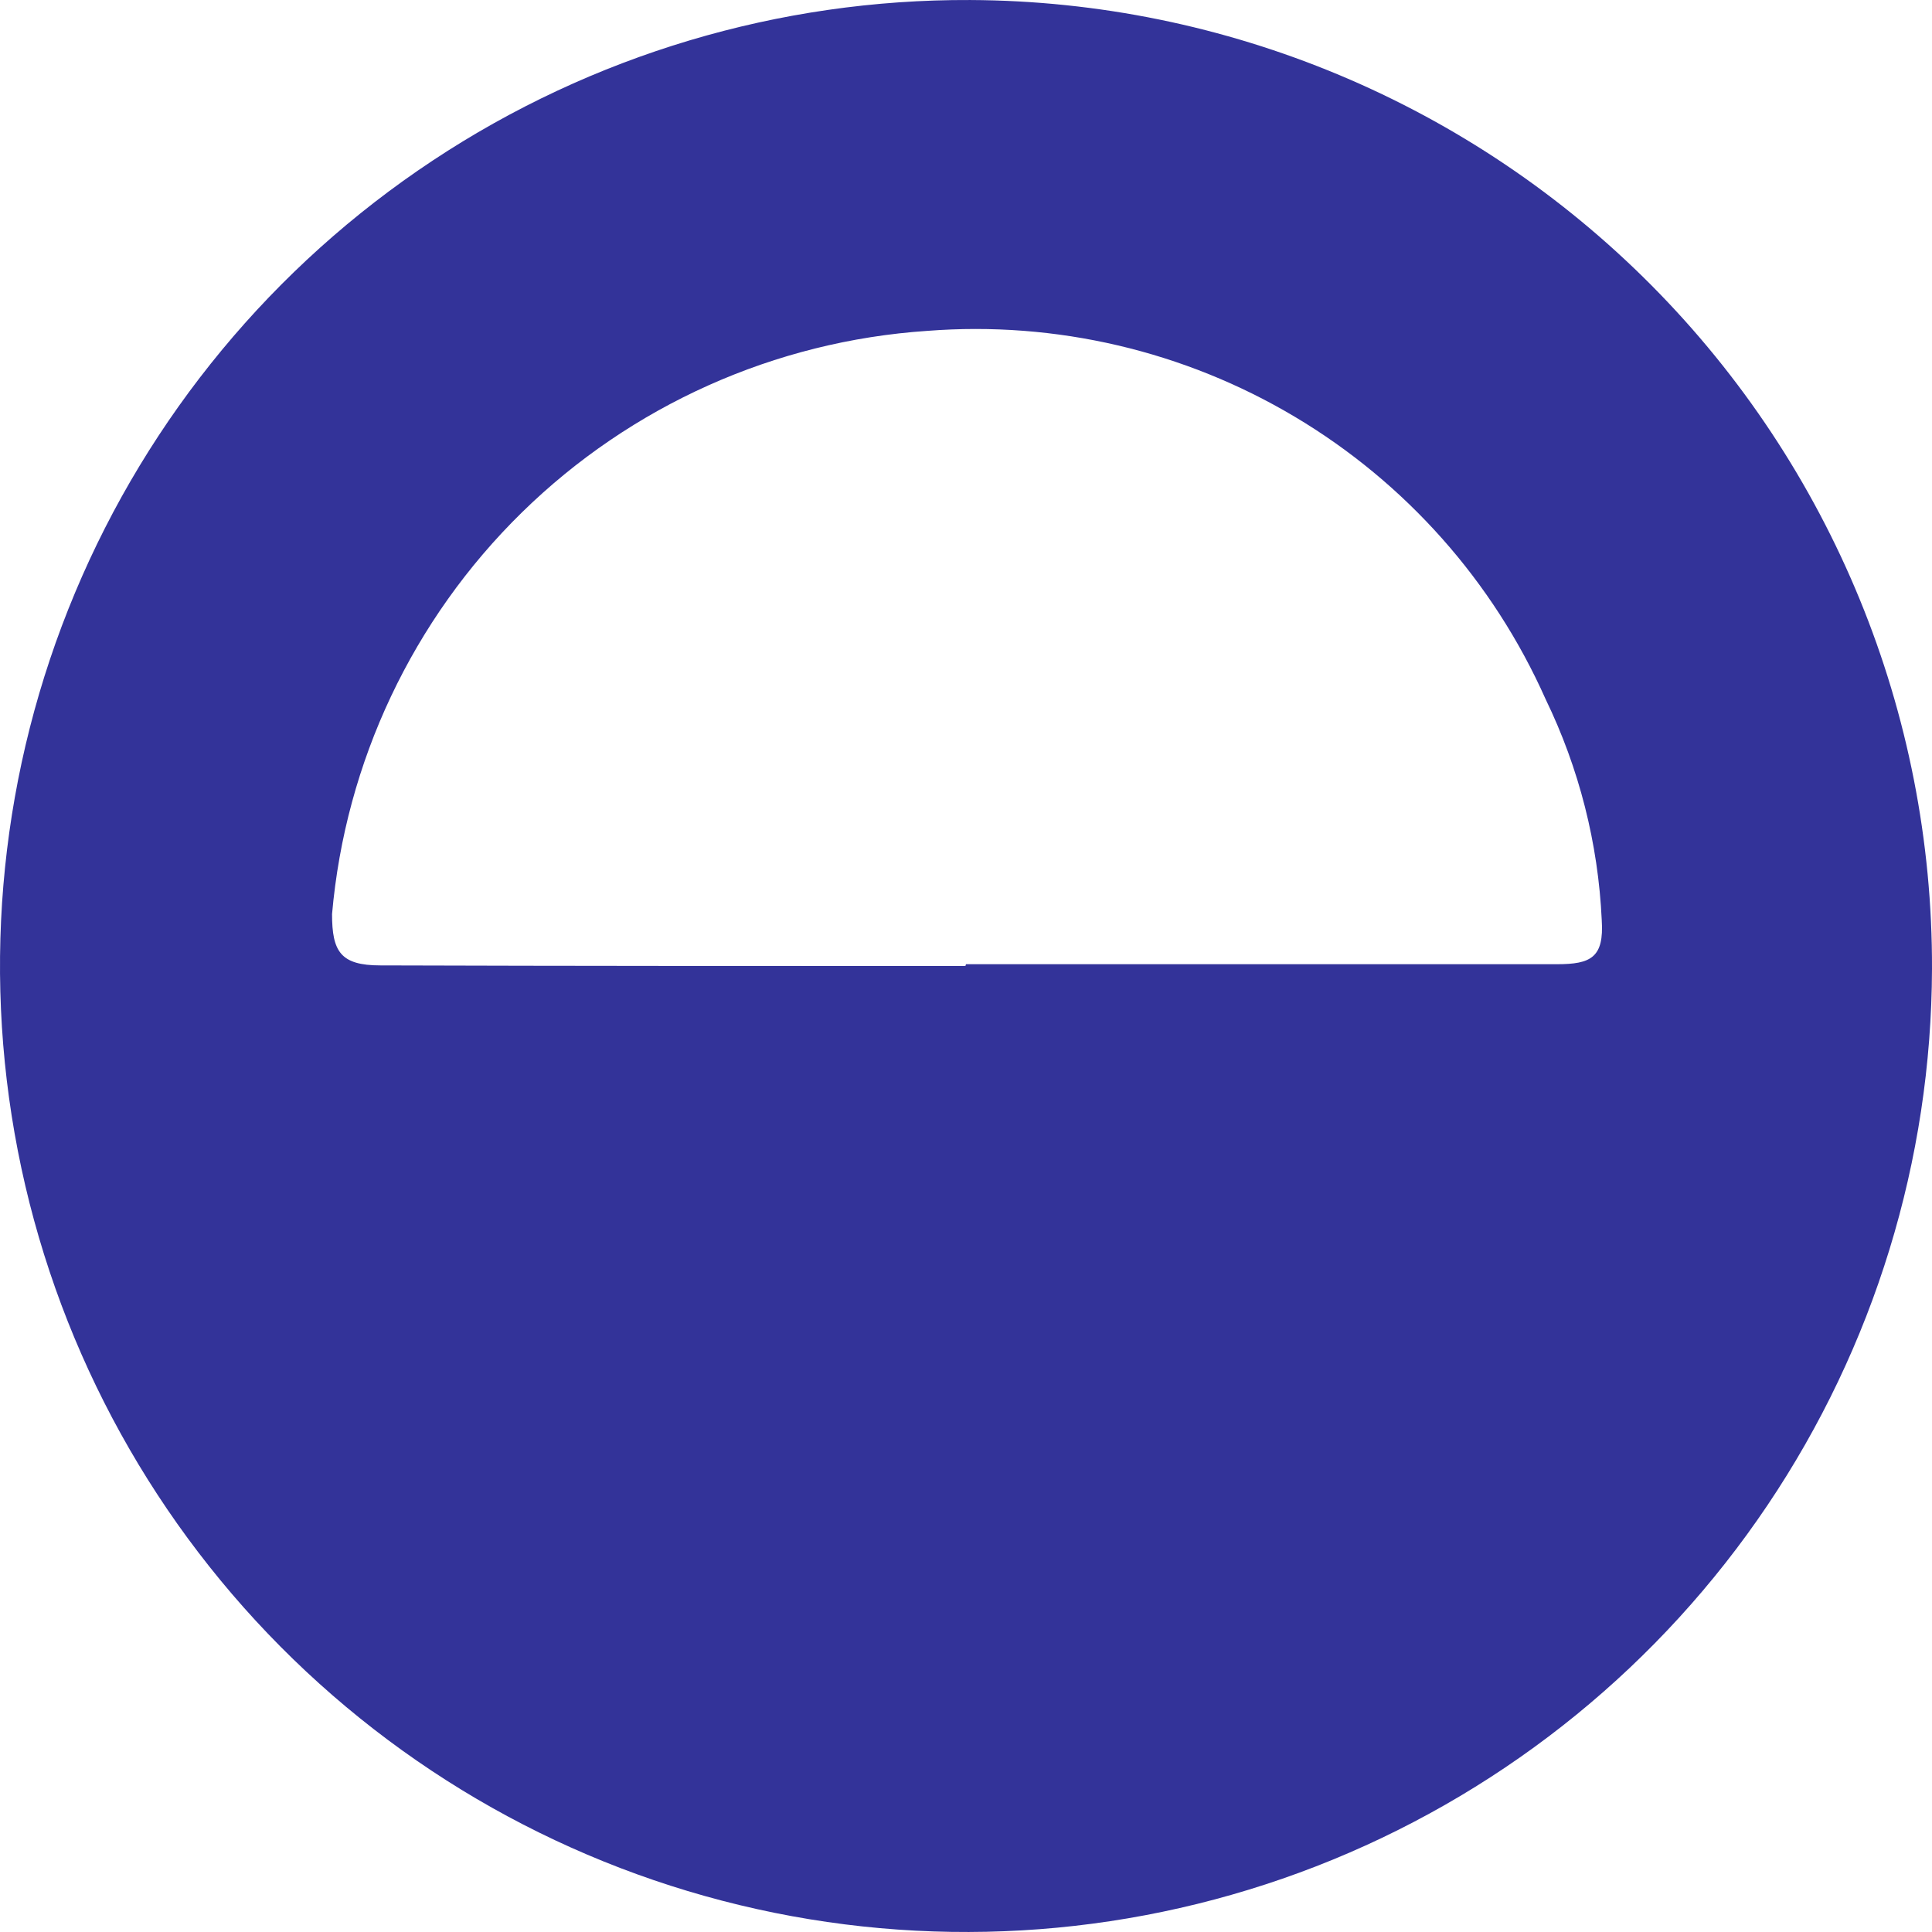
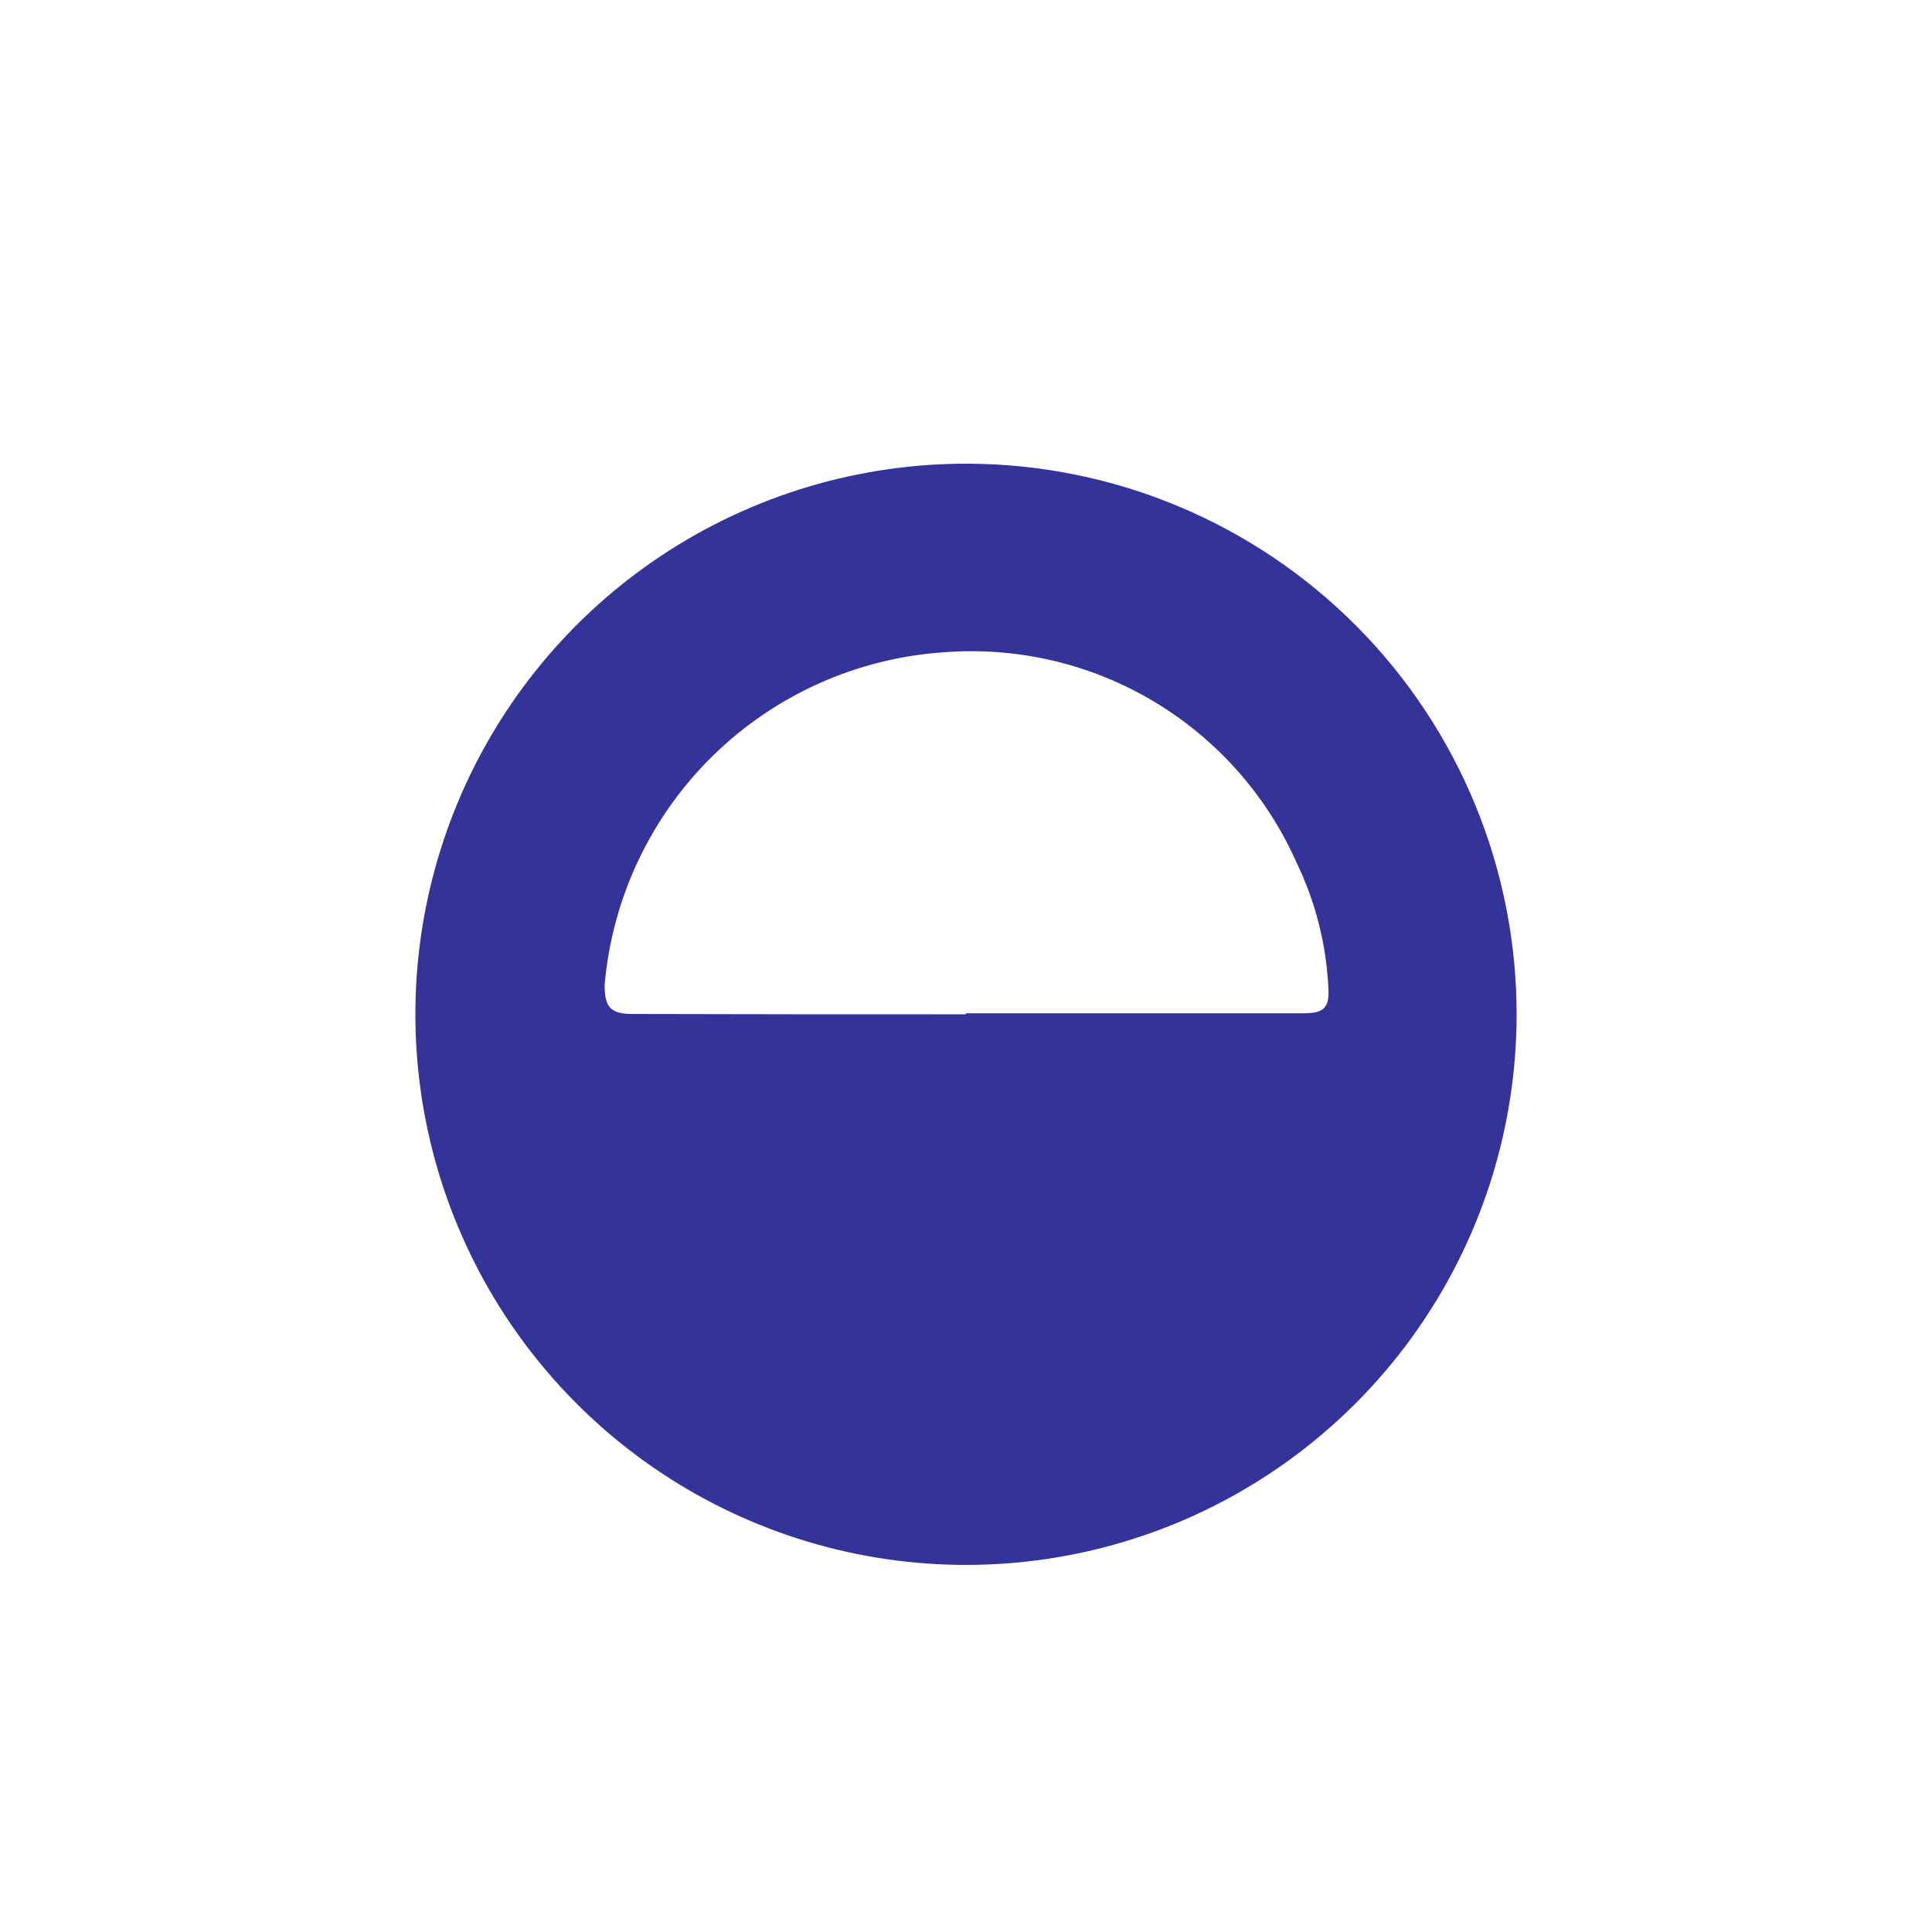
- <svg xmlns="http://www.w3.org/2000/svg" width="114" height="114" viewBox="0 0 114 114" fill="none">
-   <path d="M114 57.179C113.964 68.455 110.585 79.468 104.289 88.823C97.994 98.179 89.064 105.456 78.632 109.736C68.198 114.015 56.731 115.104 45.679 112.864C34.627 110.625 24.488 105.157 16.544 97.154C8.6 89.15 3.209 78.97 1.052 67.902C-1.104 56.833 0.07 45.374 4.428 34.973C8.786 24.573 16.13 15.698 25.533 9.473C34.935 3.248 45.973 -0.049 57.249 0.001C72.354 0.067 86.815 6.125 97.456 16.846C108.097 27.567 114.047 42.074 114 57.179ZM57 56.894C68.614 56.894 80.263 56.894 91.877 56.894C93.872 56.894 94.655 56.502 94.513 54.293C94.304 49.767 93.177 45.331 91.2 41.254C88.109 34.307 82.942 28.488 76.41 24.597C69.878 20.705 62.3 18.933 54.72 19.523C45.722 20.126 37.237 23.926 30.795 30.237C24.354 36.548 20.381 44.953 19.593 53.937C19.593 56.145 20.092 56.965 22.444 56.965C33.843 57.001 45.422 57.001 56.964 57.001L57 56.894Z" fill="#333399" />
+ <svg xmlns="http://www.w3.org/2000/svg" width="200" height="200" viewBox="0 0 200 200" fill="none">
+   <path d="M157 105.179C156.964 116.455 153.585 127.468 147.289 136.823C140.994 146.179 132.064 153.456 121.631 157.736C111.199 162.015 99.731 163.104 88.679 160.864C77.627 158.625 67.488 153.157 59.544 145.154C51.6 137.15 46.209 126.97 44.052 115.902C41.895 104.833 43.07 93.374 47.428 82.973C51.785 72.573 59.13 63.699 68.533 57.473C77.935 51.248 88.973 47.951 100.249 48.001C115.354 48.067 129.815 54.126 140.456 64.846C151.097 75.567 157.047 90.074 157 105.179ZM100 104.894C111.613 104.894 123.263 104.894 134.877 104.894C136.872 104.894 137.655 104.502 137.513 102.293C137.304 97.767 136.177 93.331 134.2 89.254C131.109 82.307 125.942 76.488 119.41 72.597C112.878 68.705 105.3 66.933 97.72 67.523C88.722 68.126 80.237 71.926 73.795 78.237C67.354 84.548 63.381 92.954 62.593 101.937C62.593 104.146 63.092 104.965 65.444 104.965C76.844 105.001 88.422 105.001 99.964 105.001L100 104.894Z" fill="#333399" />
</svg>
